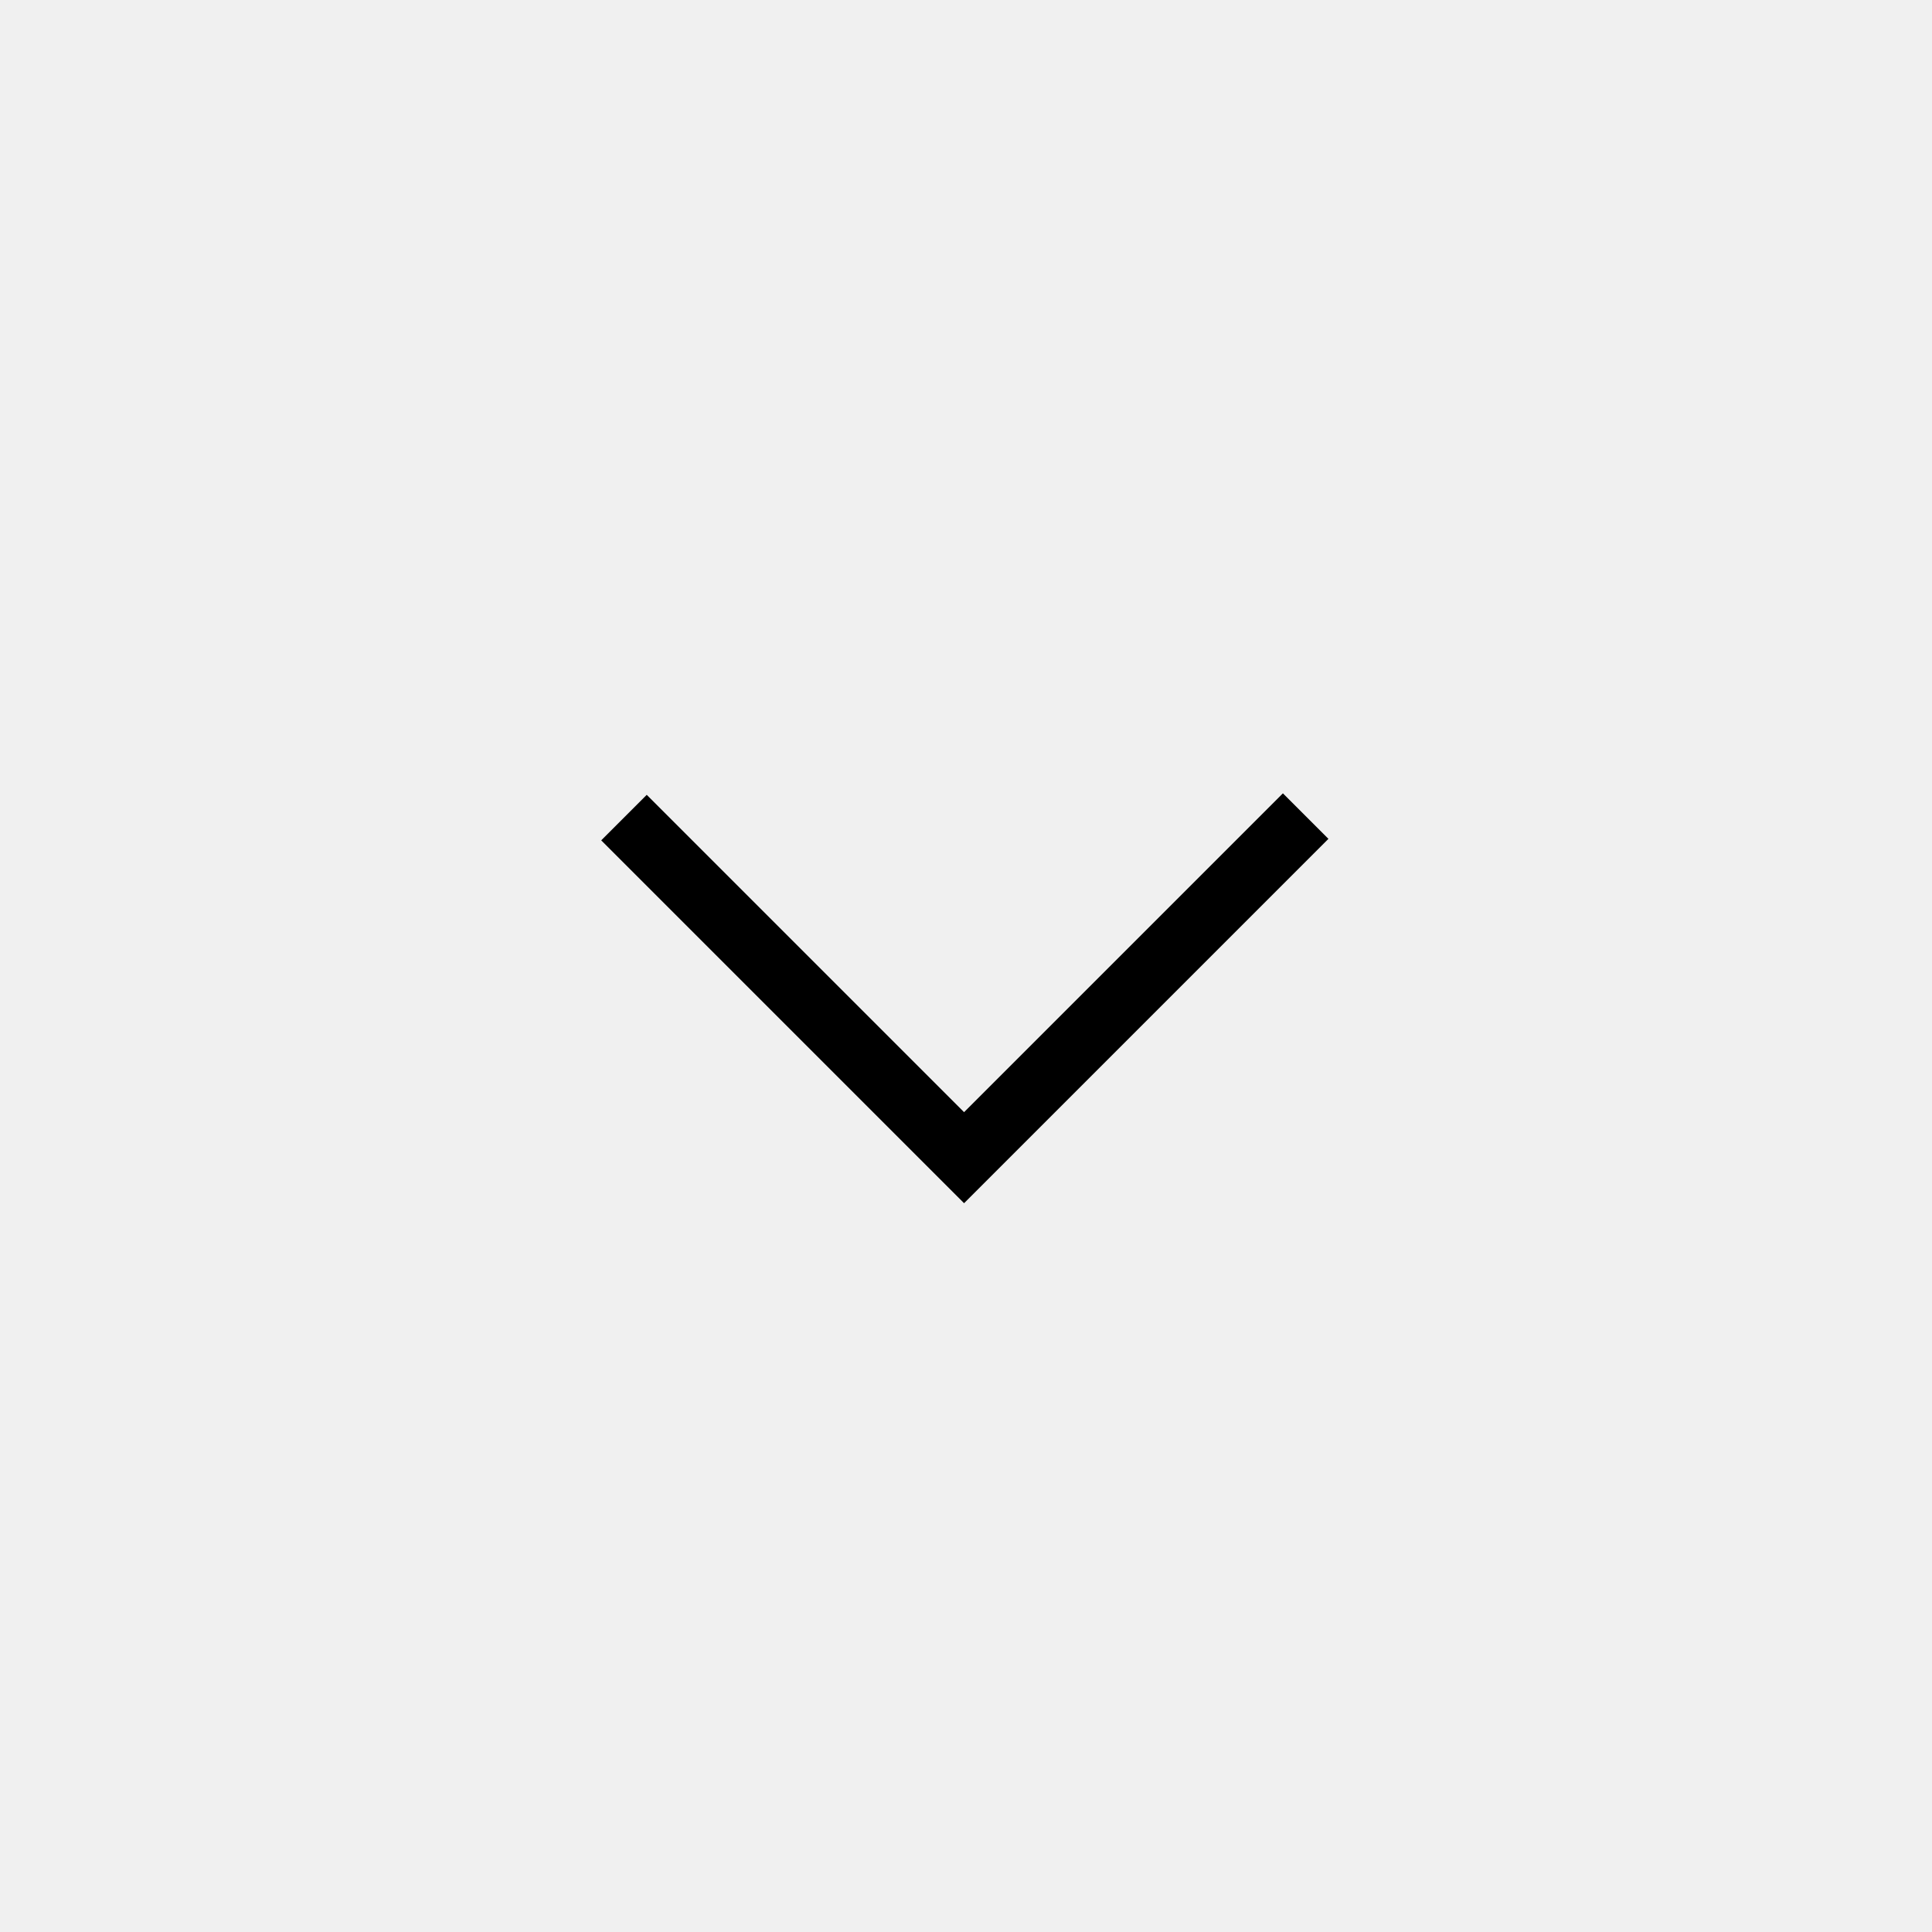
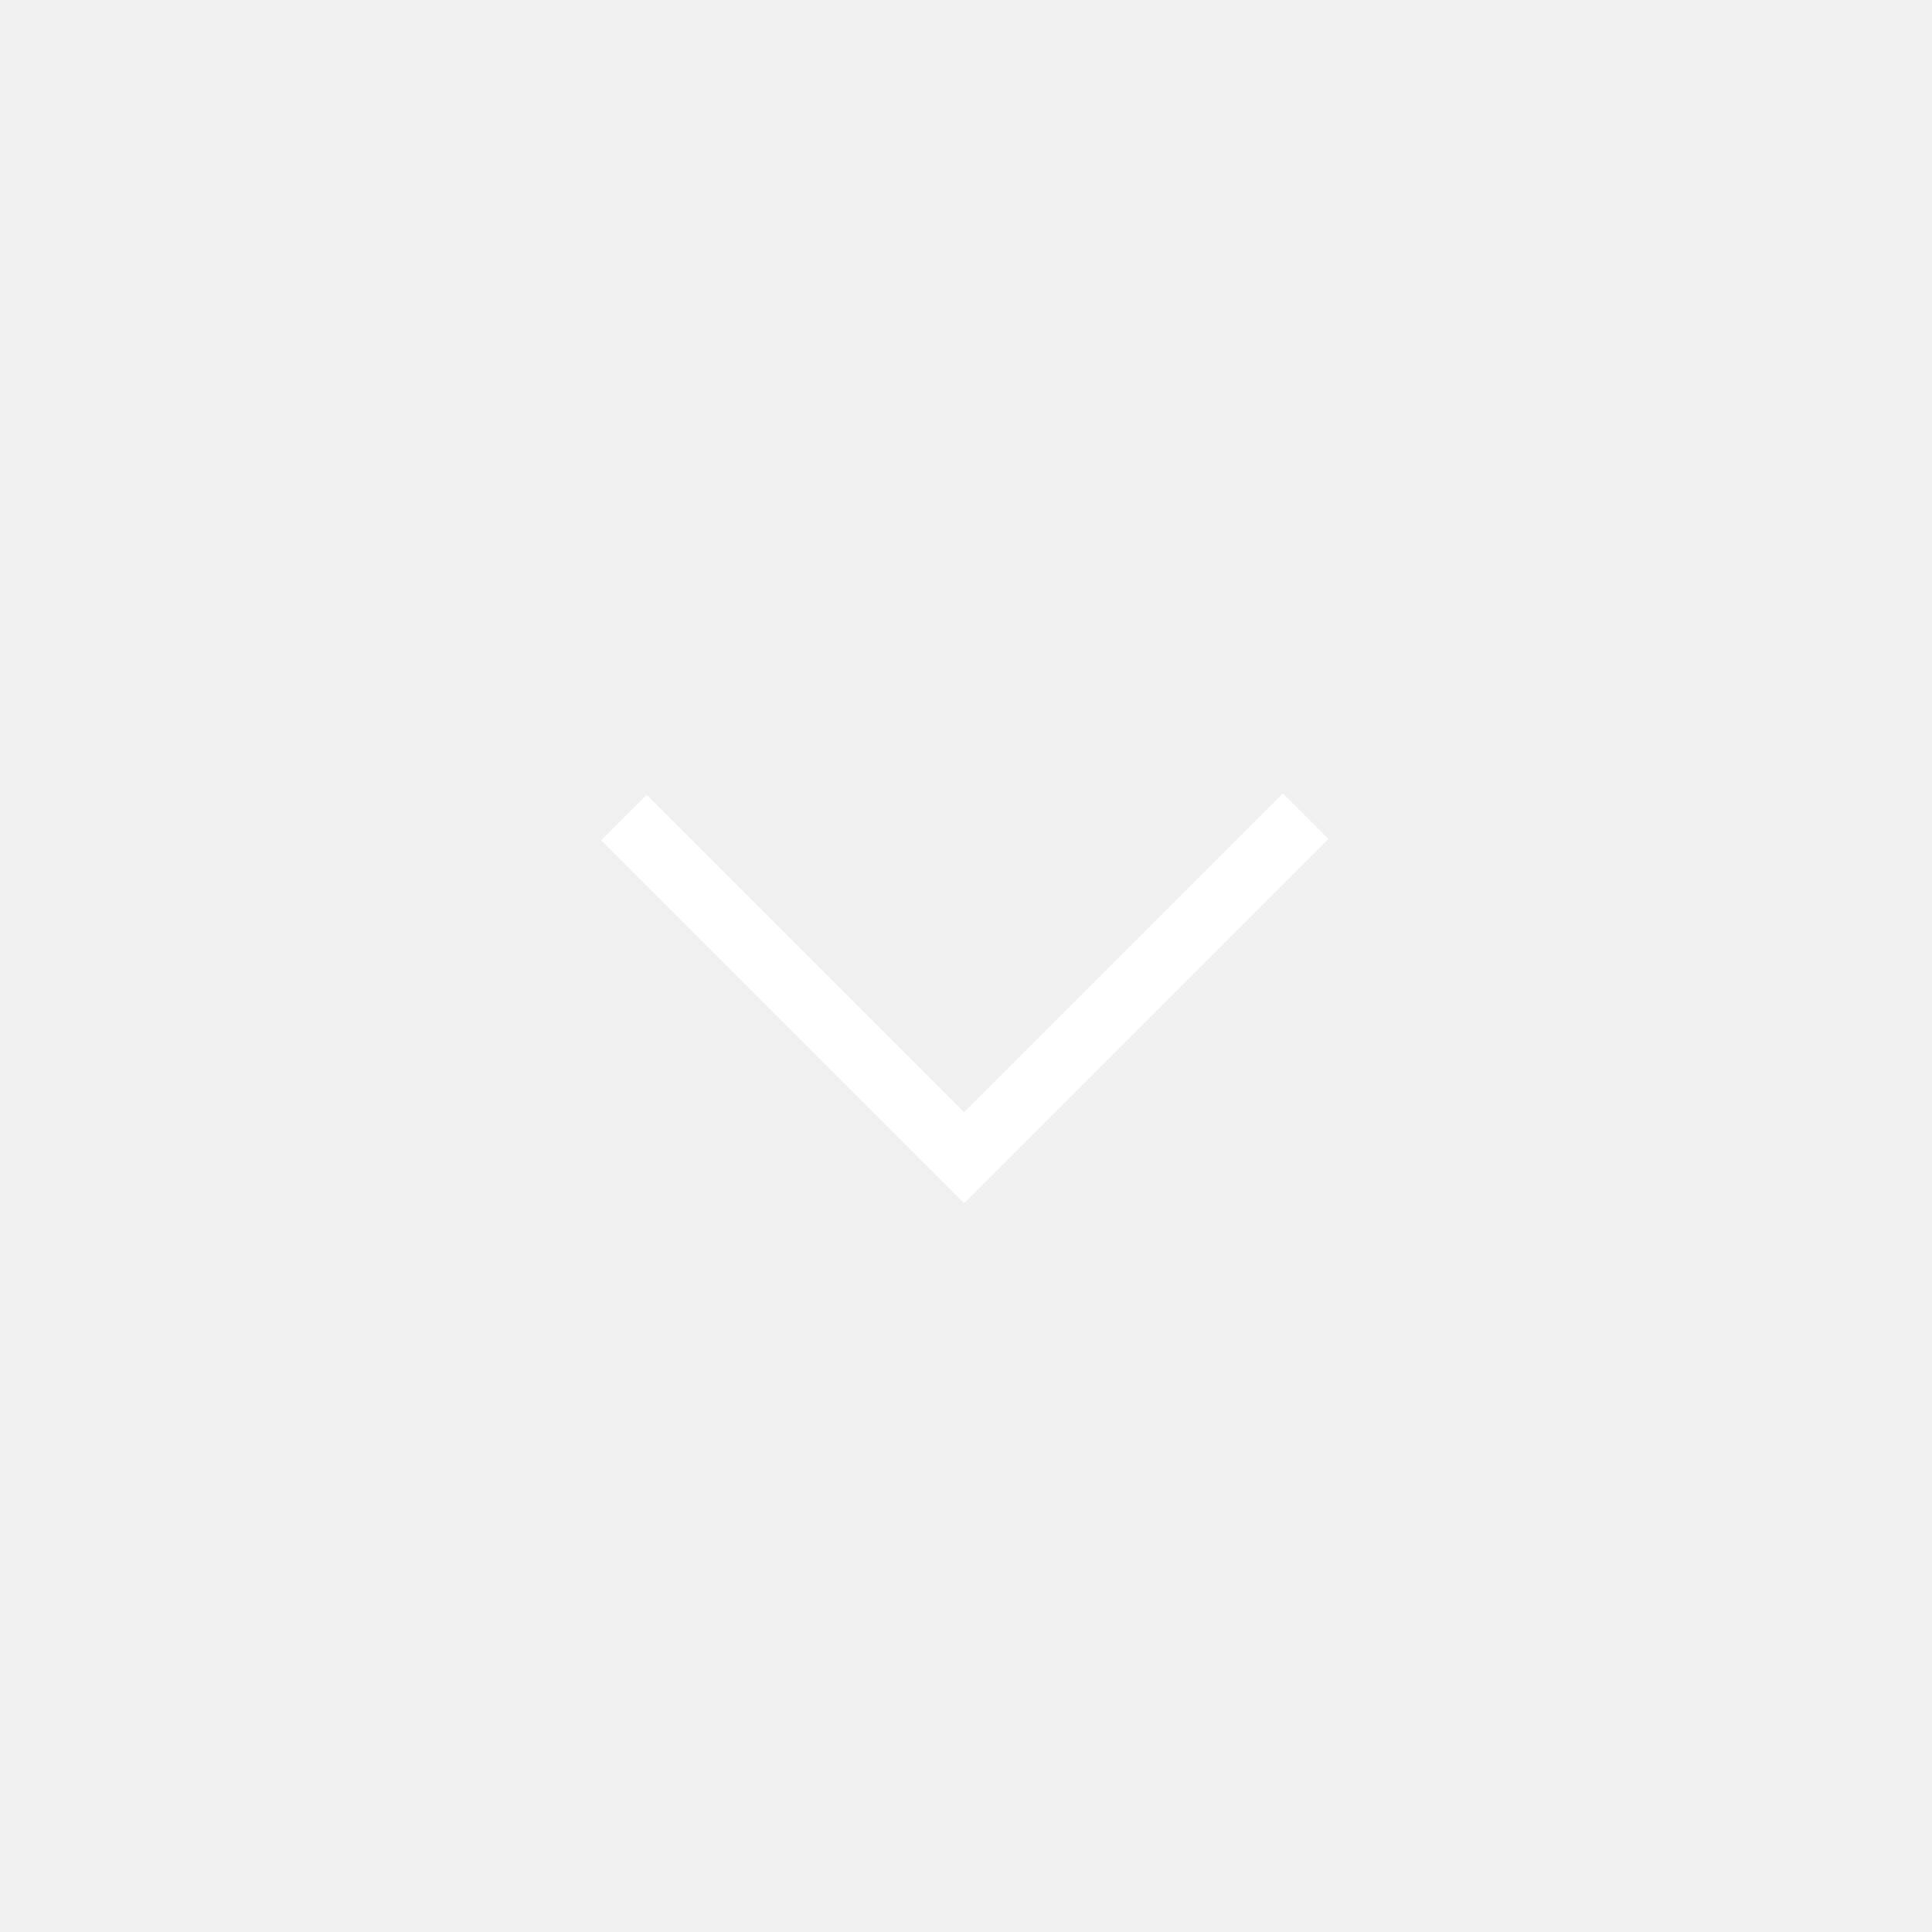
<svg xmlns="http://www.w3.org/2000/svg" version="1.1" width="32" height="32" viewBox="0 0 32 32">
  <g id="icomoon-ignore">
</g>
-   <path d="M15.214 19.175l0.754 0.754 6.035-6.035-0.754-0.754-5.281 5.281-5.256-5.256-0.754 0.754 3.013 3.013z" fill="#000000" />
+   <path d="M15.214 19.175l0.754 0.754 6.035-6.035-0.754-0.754-5.281 5.281-5.256-5.256-0.754 0.754 3.013 3.013z" fill="#ffffff" />
</svg>
